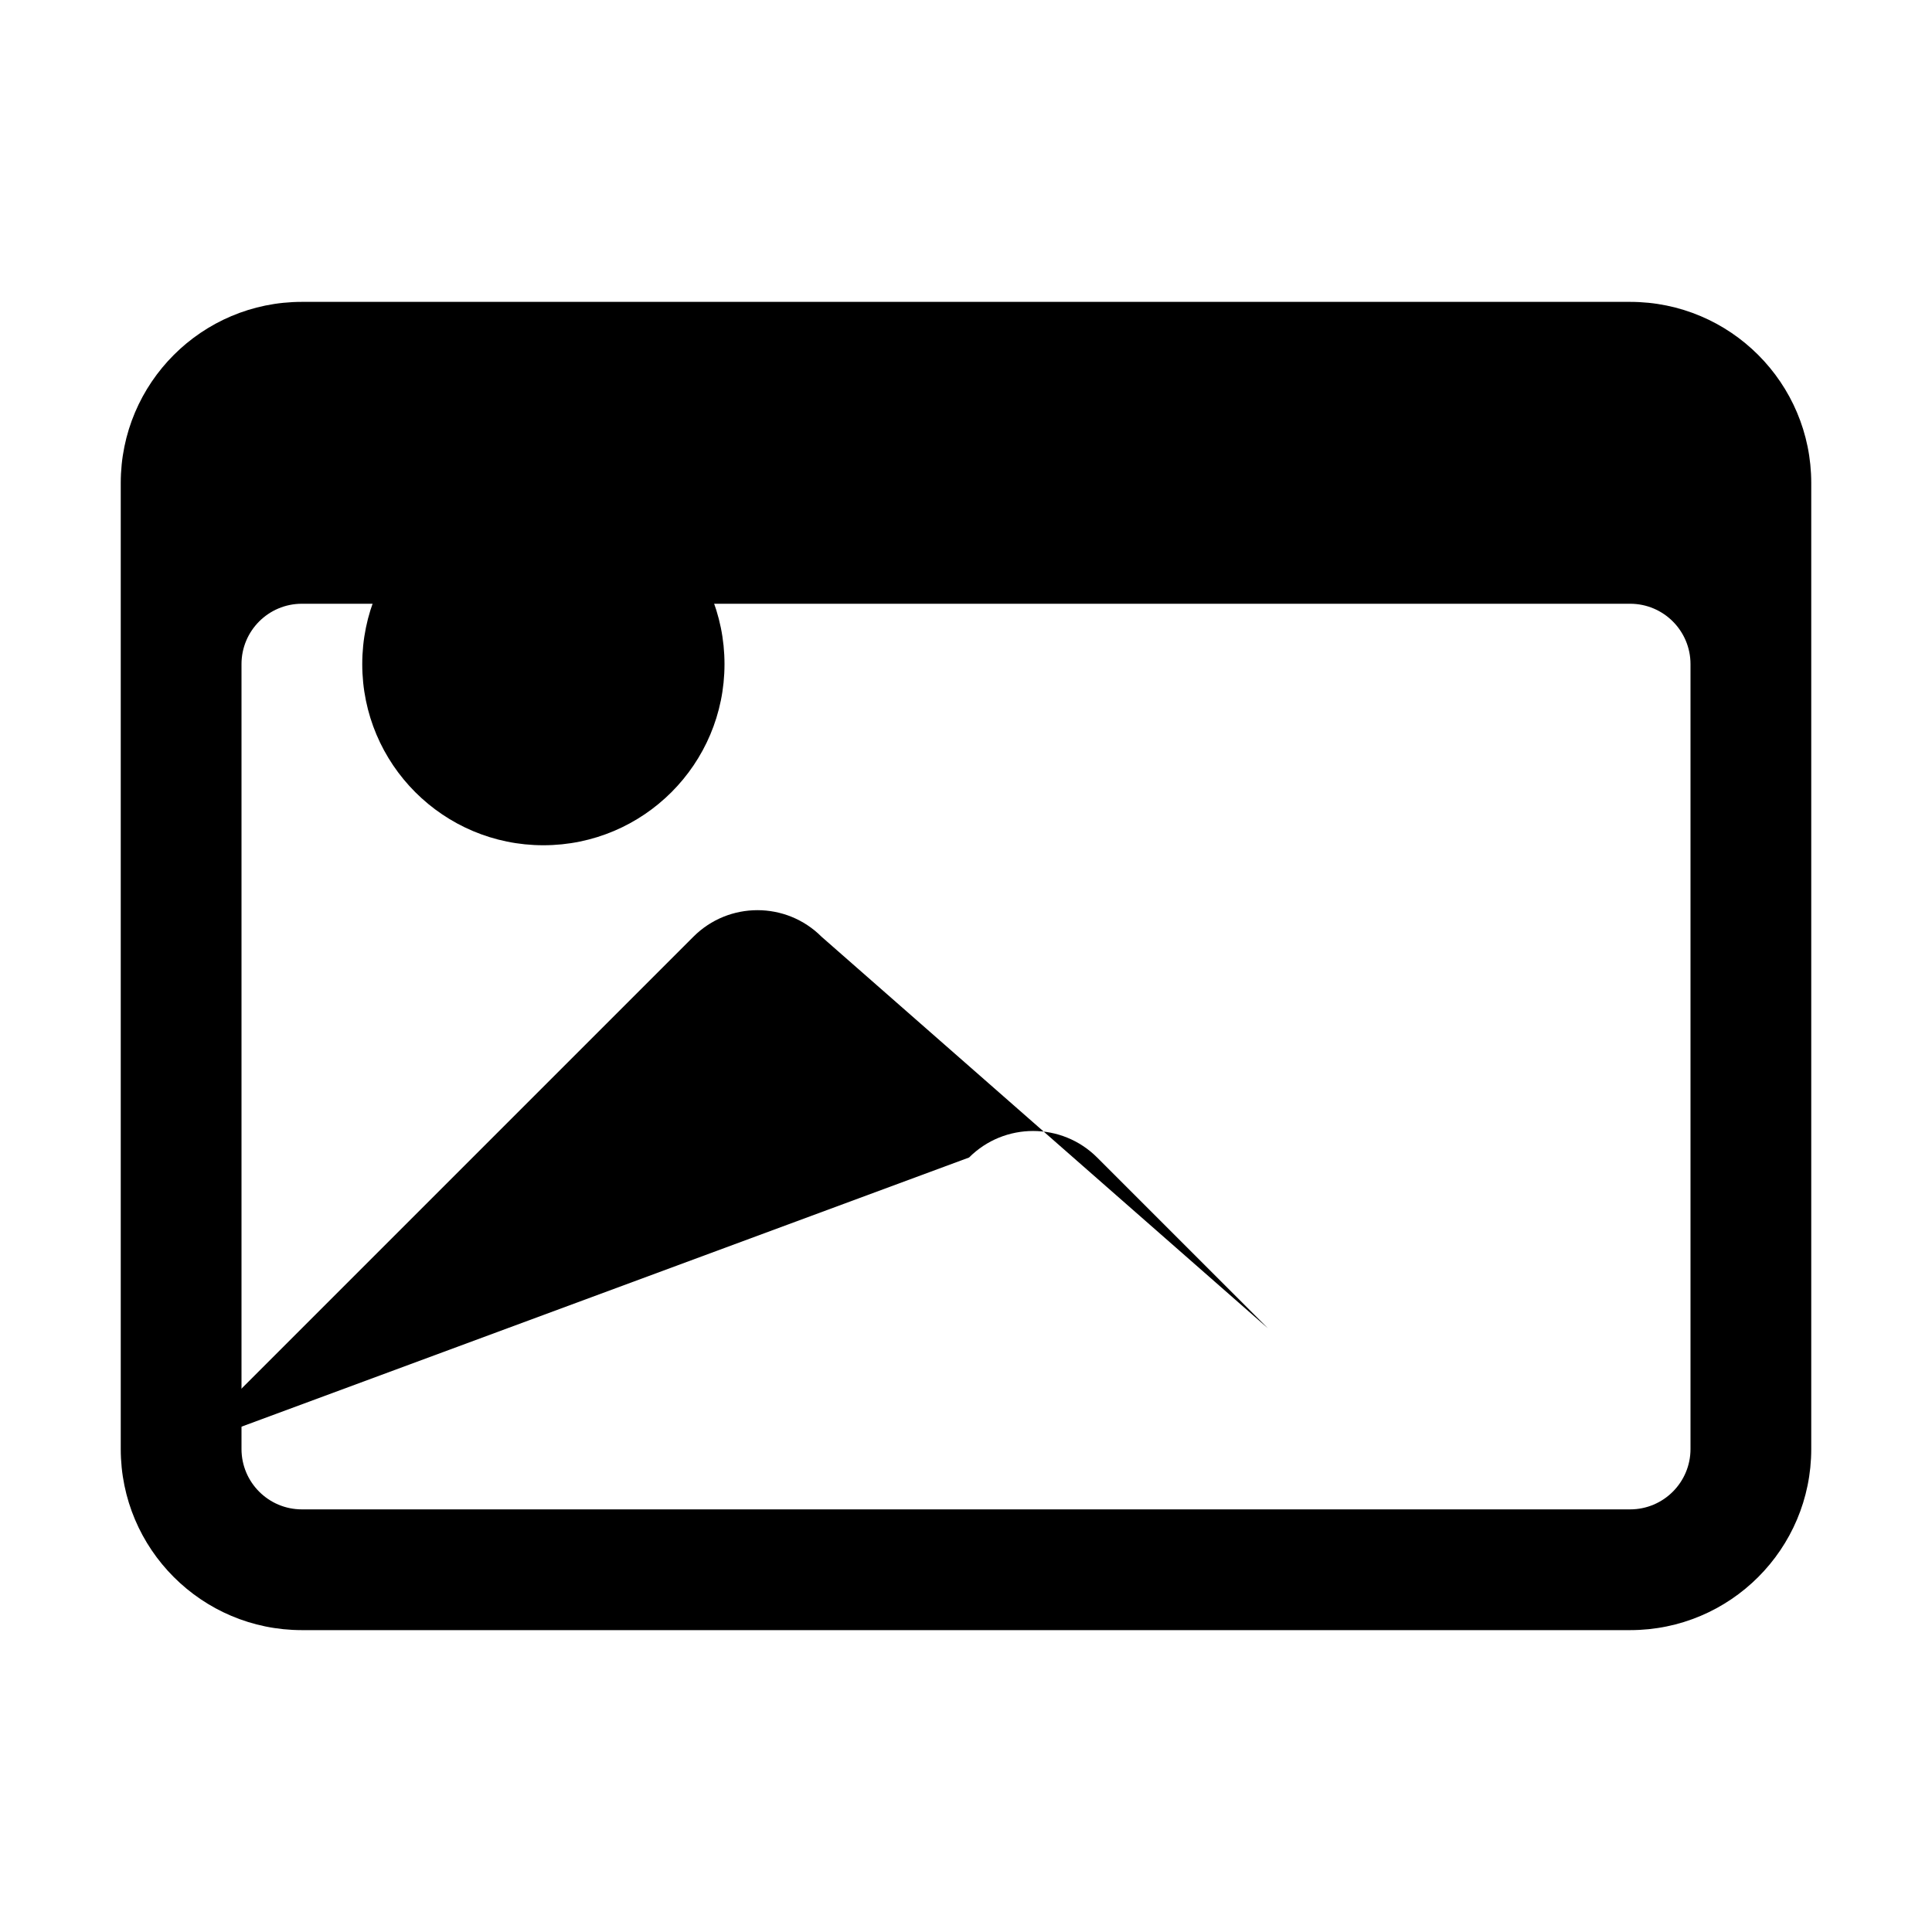
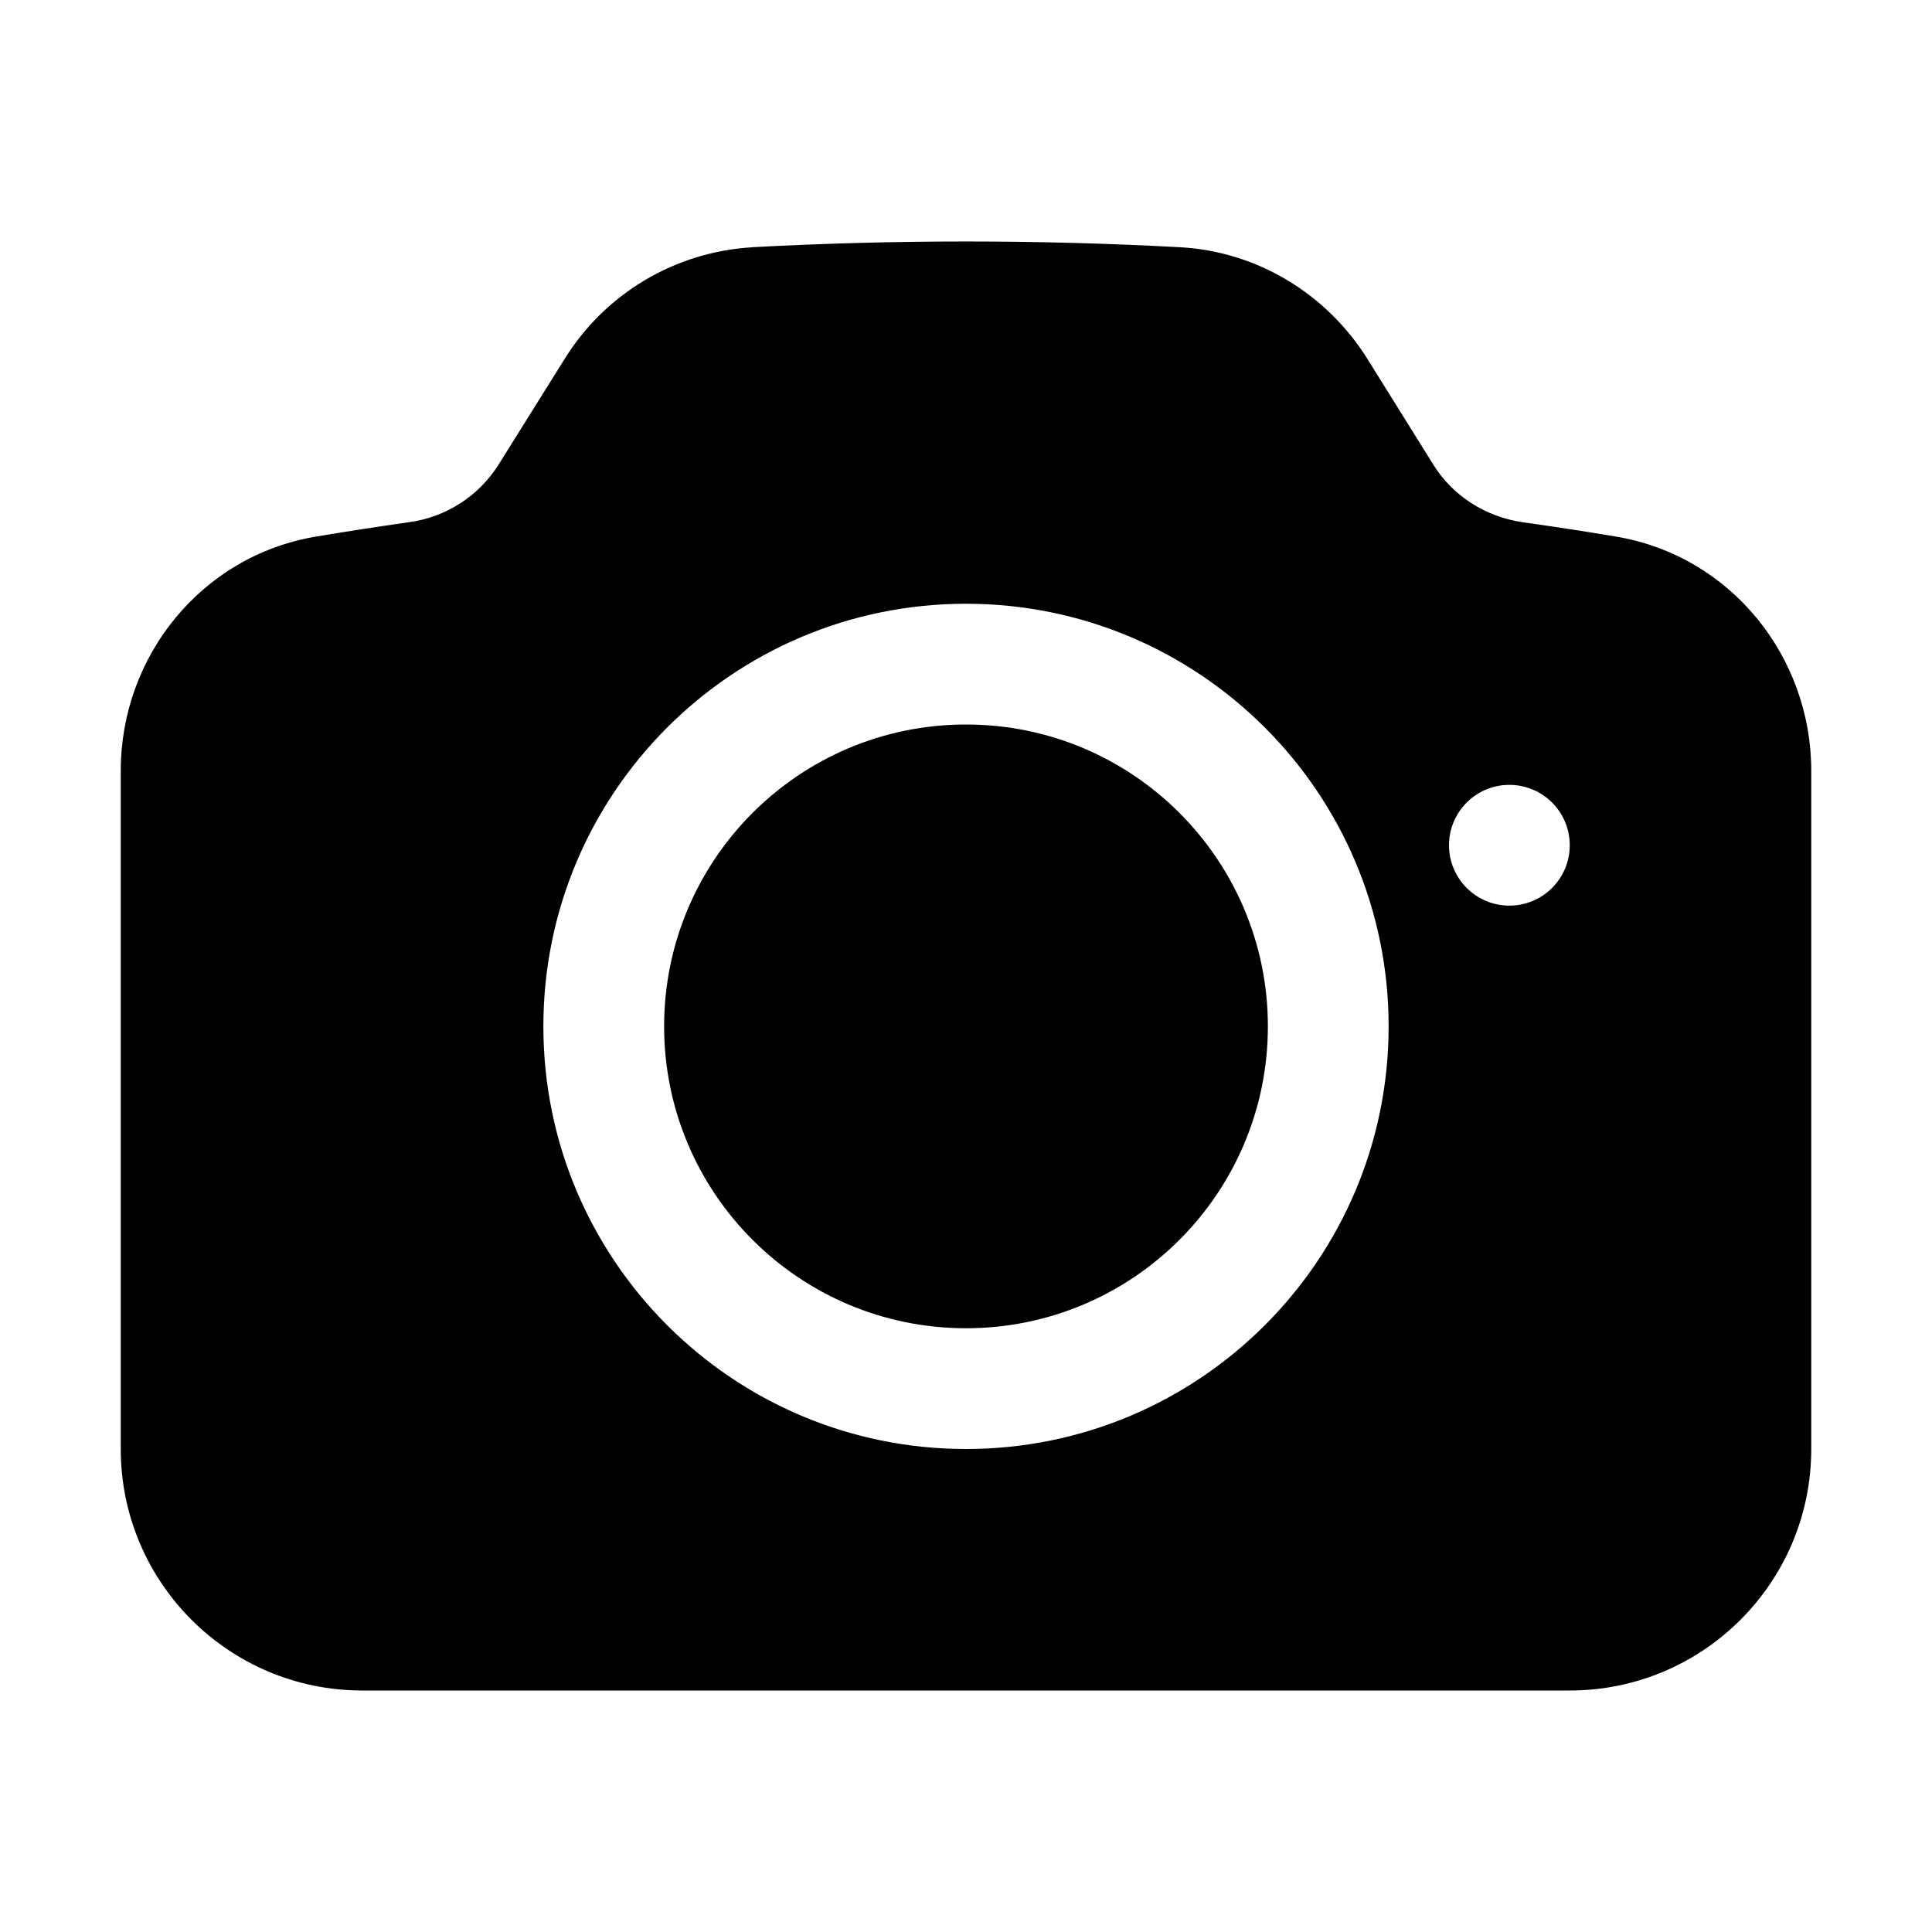
<svg xmlns="http://www.w3.org/2000/svg" viewBox="0 0 24 24" fill="currentColor">
-   <path d="M1.5 6a2.25 2.25 0 0 1 2.25-2.25h16.5A2.25 2.25 0 0 1 22.5 6v12a2.25 2.25 0 0 1-2.25 2.25H3.75A2.25 2.25 0 0 1 1.5 18V6ZM3.75 7.5a.75.75 0 0 0-.75.75v9.75c0 .414.336.75.75.75h16.5a.75.75 0 0 0 .75-.75V8.25a.75.75 0 0 0-.75-.75H3.75Z" fill-rule="evenodd" />
-   <path d="M6.75 10.5a2.25 2.25 0 1 0 0-4.5 2.25 2.25 0 0 0 0 4.5ZM2.25 18l6.364-6.364a1.125 1.125 0 0 1 1.591 0L15.75 16.5l-2.121-2.121a1.125 1.125 0 0 0-1.591 0L2.25 18Z" />
+   <path d="M12 9a3.75 3.75 0 1 0 0 7.5A3.75 3.75 0 0 0 12 9Z" />
+   <path d="M9.344 3.071a49.52 49.52 0 0 1 5.312 0c.967.052 1.83.585 2.332 1.39l.821 1.317c.24.383.645.643 1.11.71.386.054.77.113 1.152.177 1.432.239 2.429 1.493 2.429 2.909V18a3 3 0 0 1-3 3h-15a3 3 0 0 1-3-3V9.574c0-1.416.997-2.67 2.429-2.909.382-.064.766-.123 1.151-.178a1.56 1.56 0 0 0 1.11-.71l.822-1.315a2.942 2.942 0 0 1 2.332-1.39ZM6.75 12.75a5.25 5.25 0 1 1 10.5 0 5.25 5.25 0 0 1-10.5 0Zm12-1.5a.75.75 0 1 0 0-1.5.75.75 0 0 0 0 1.5Z" fill-rule="evenodd" />
</svg>
